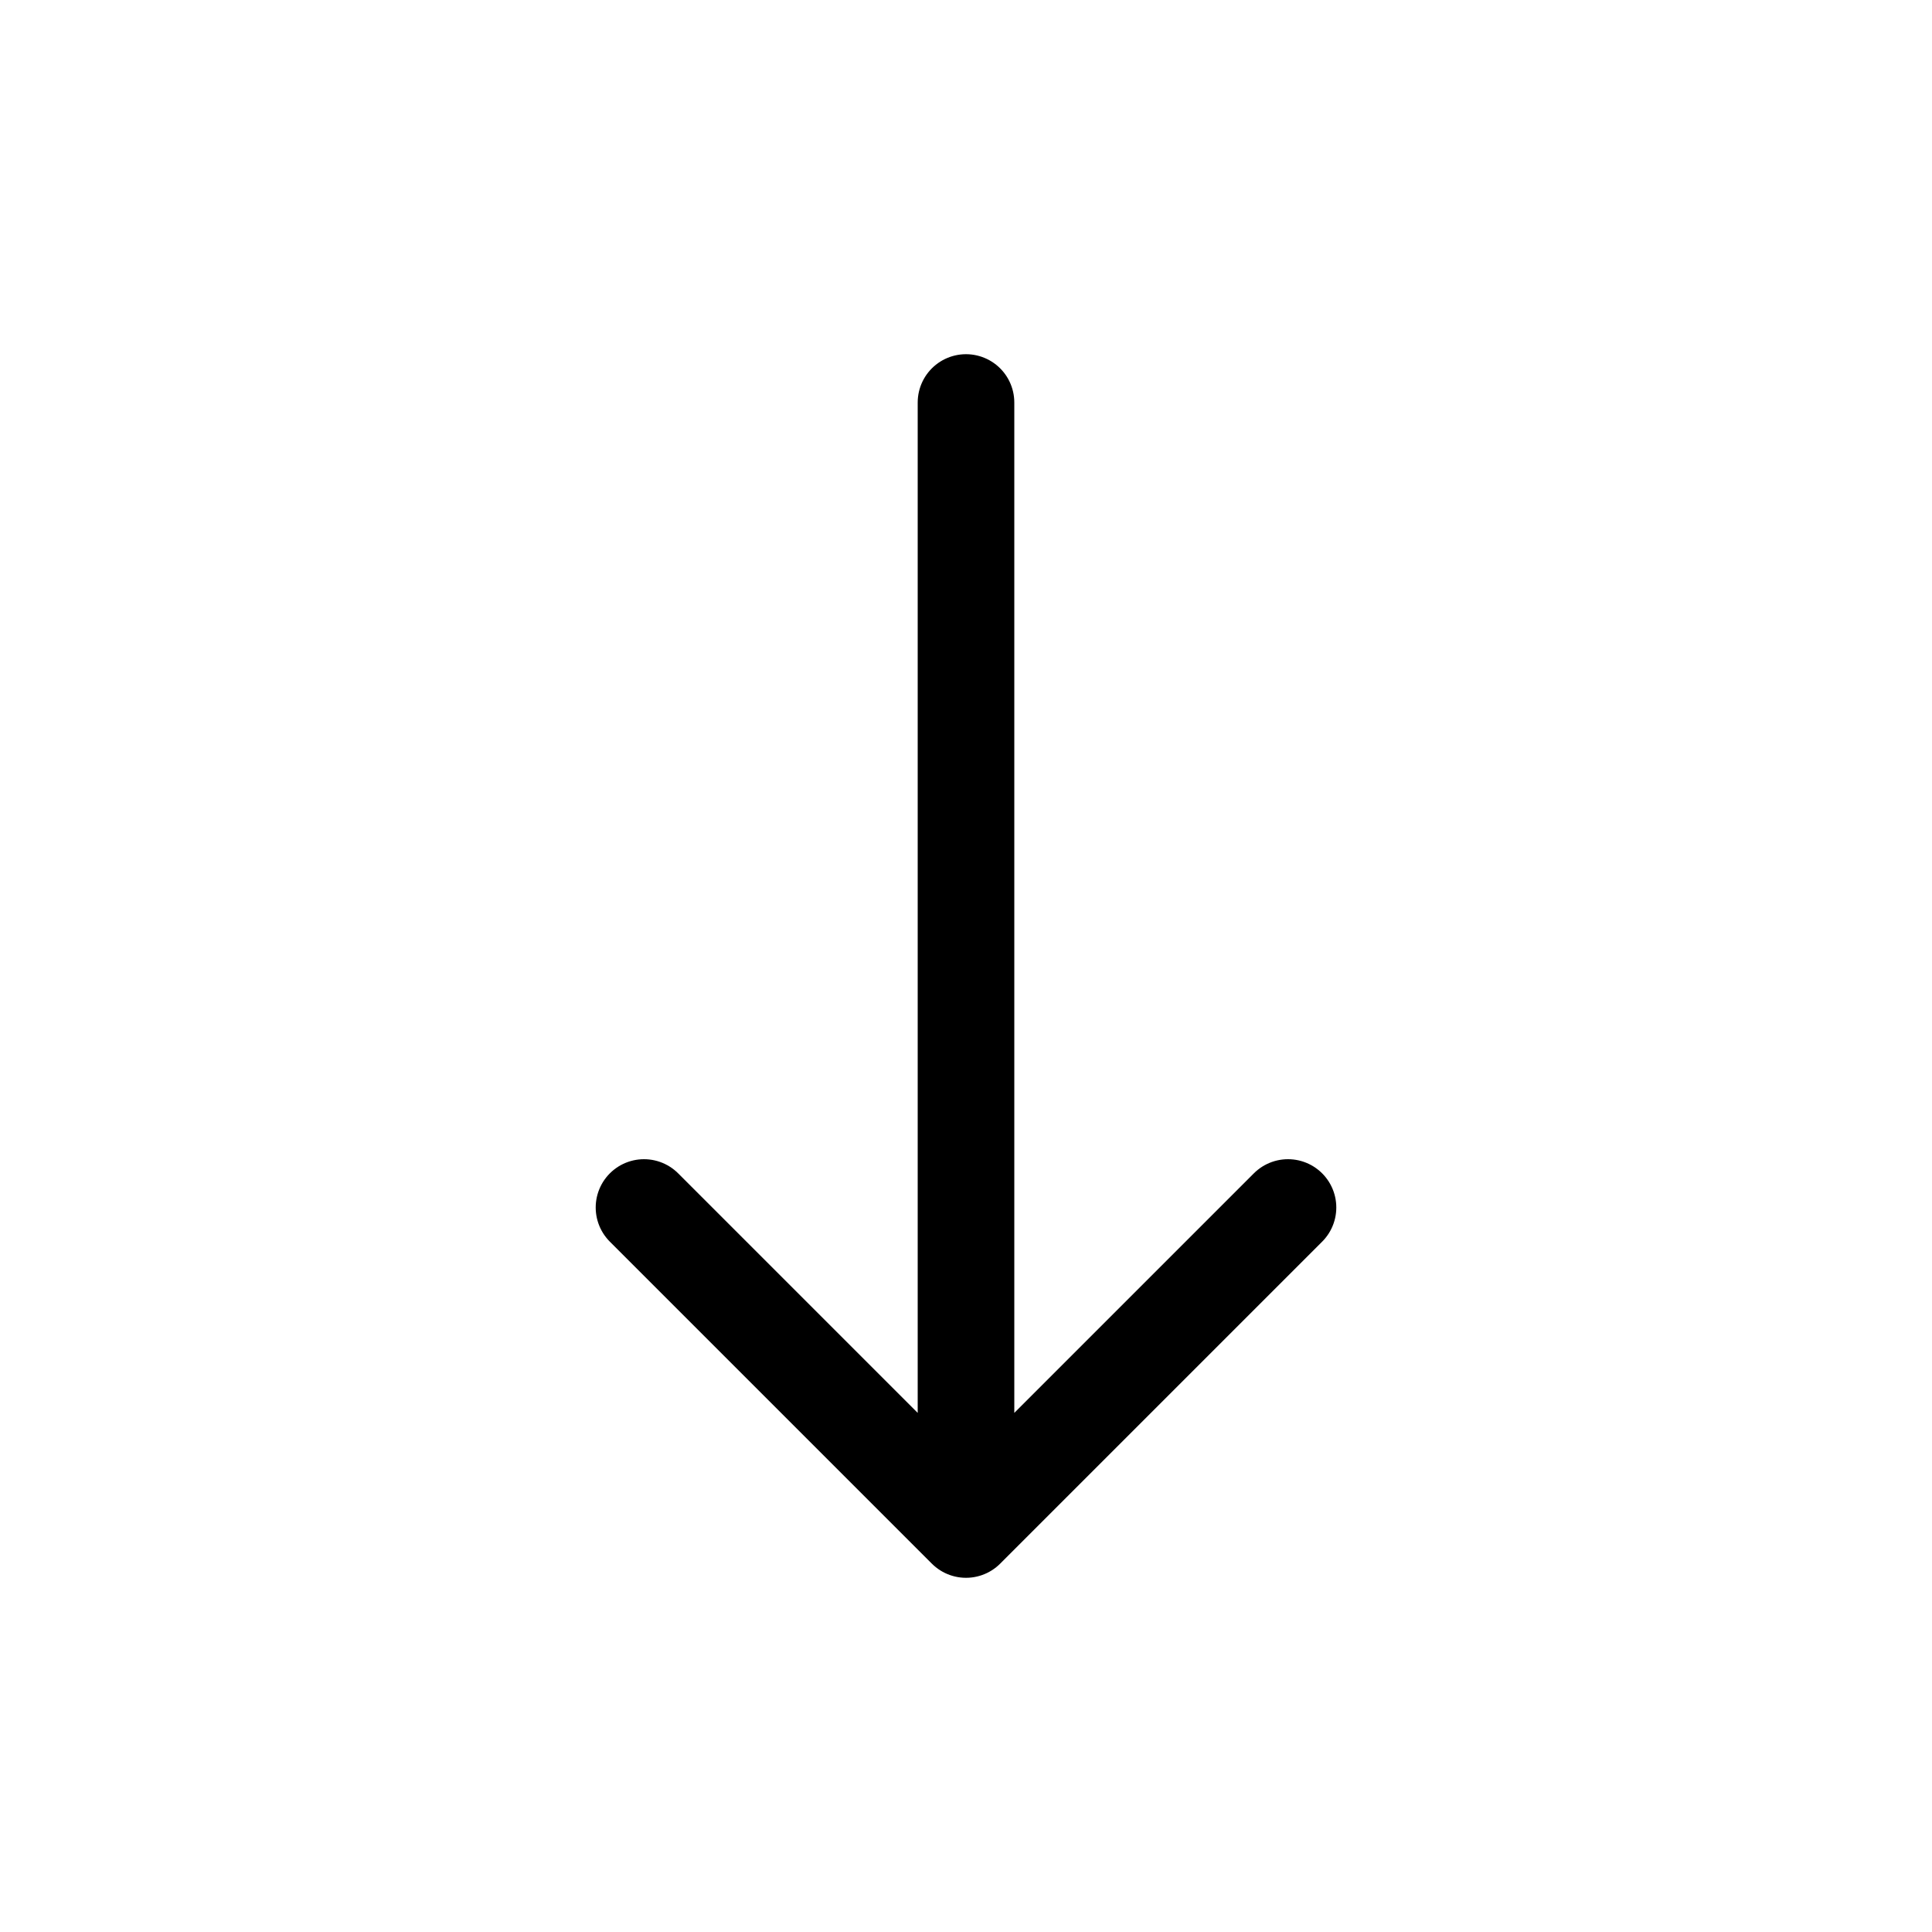
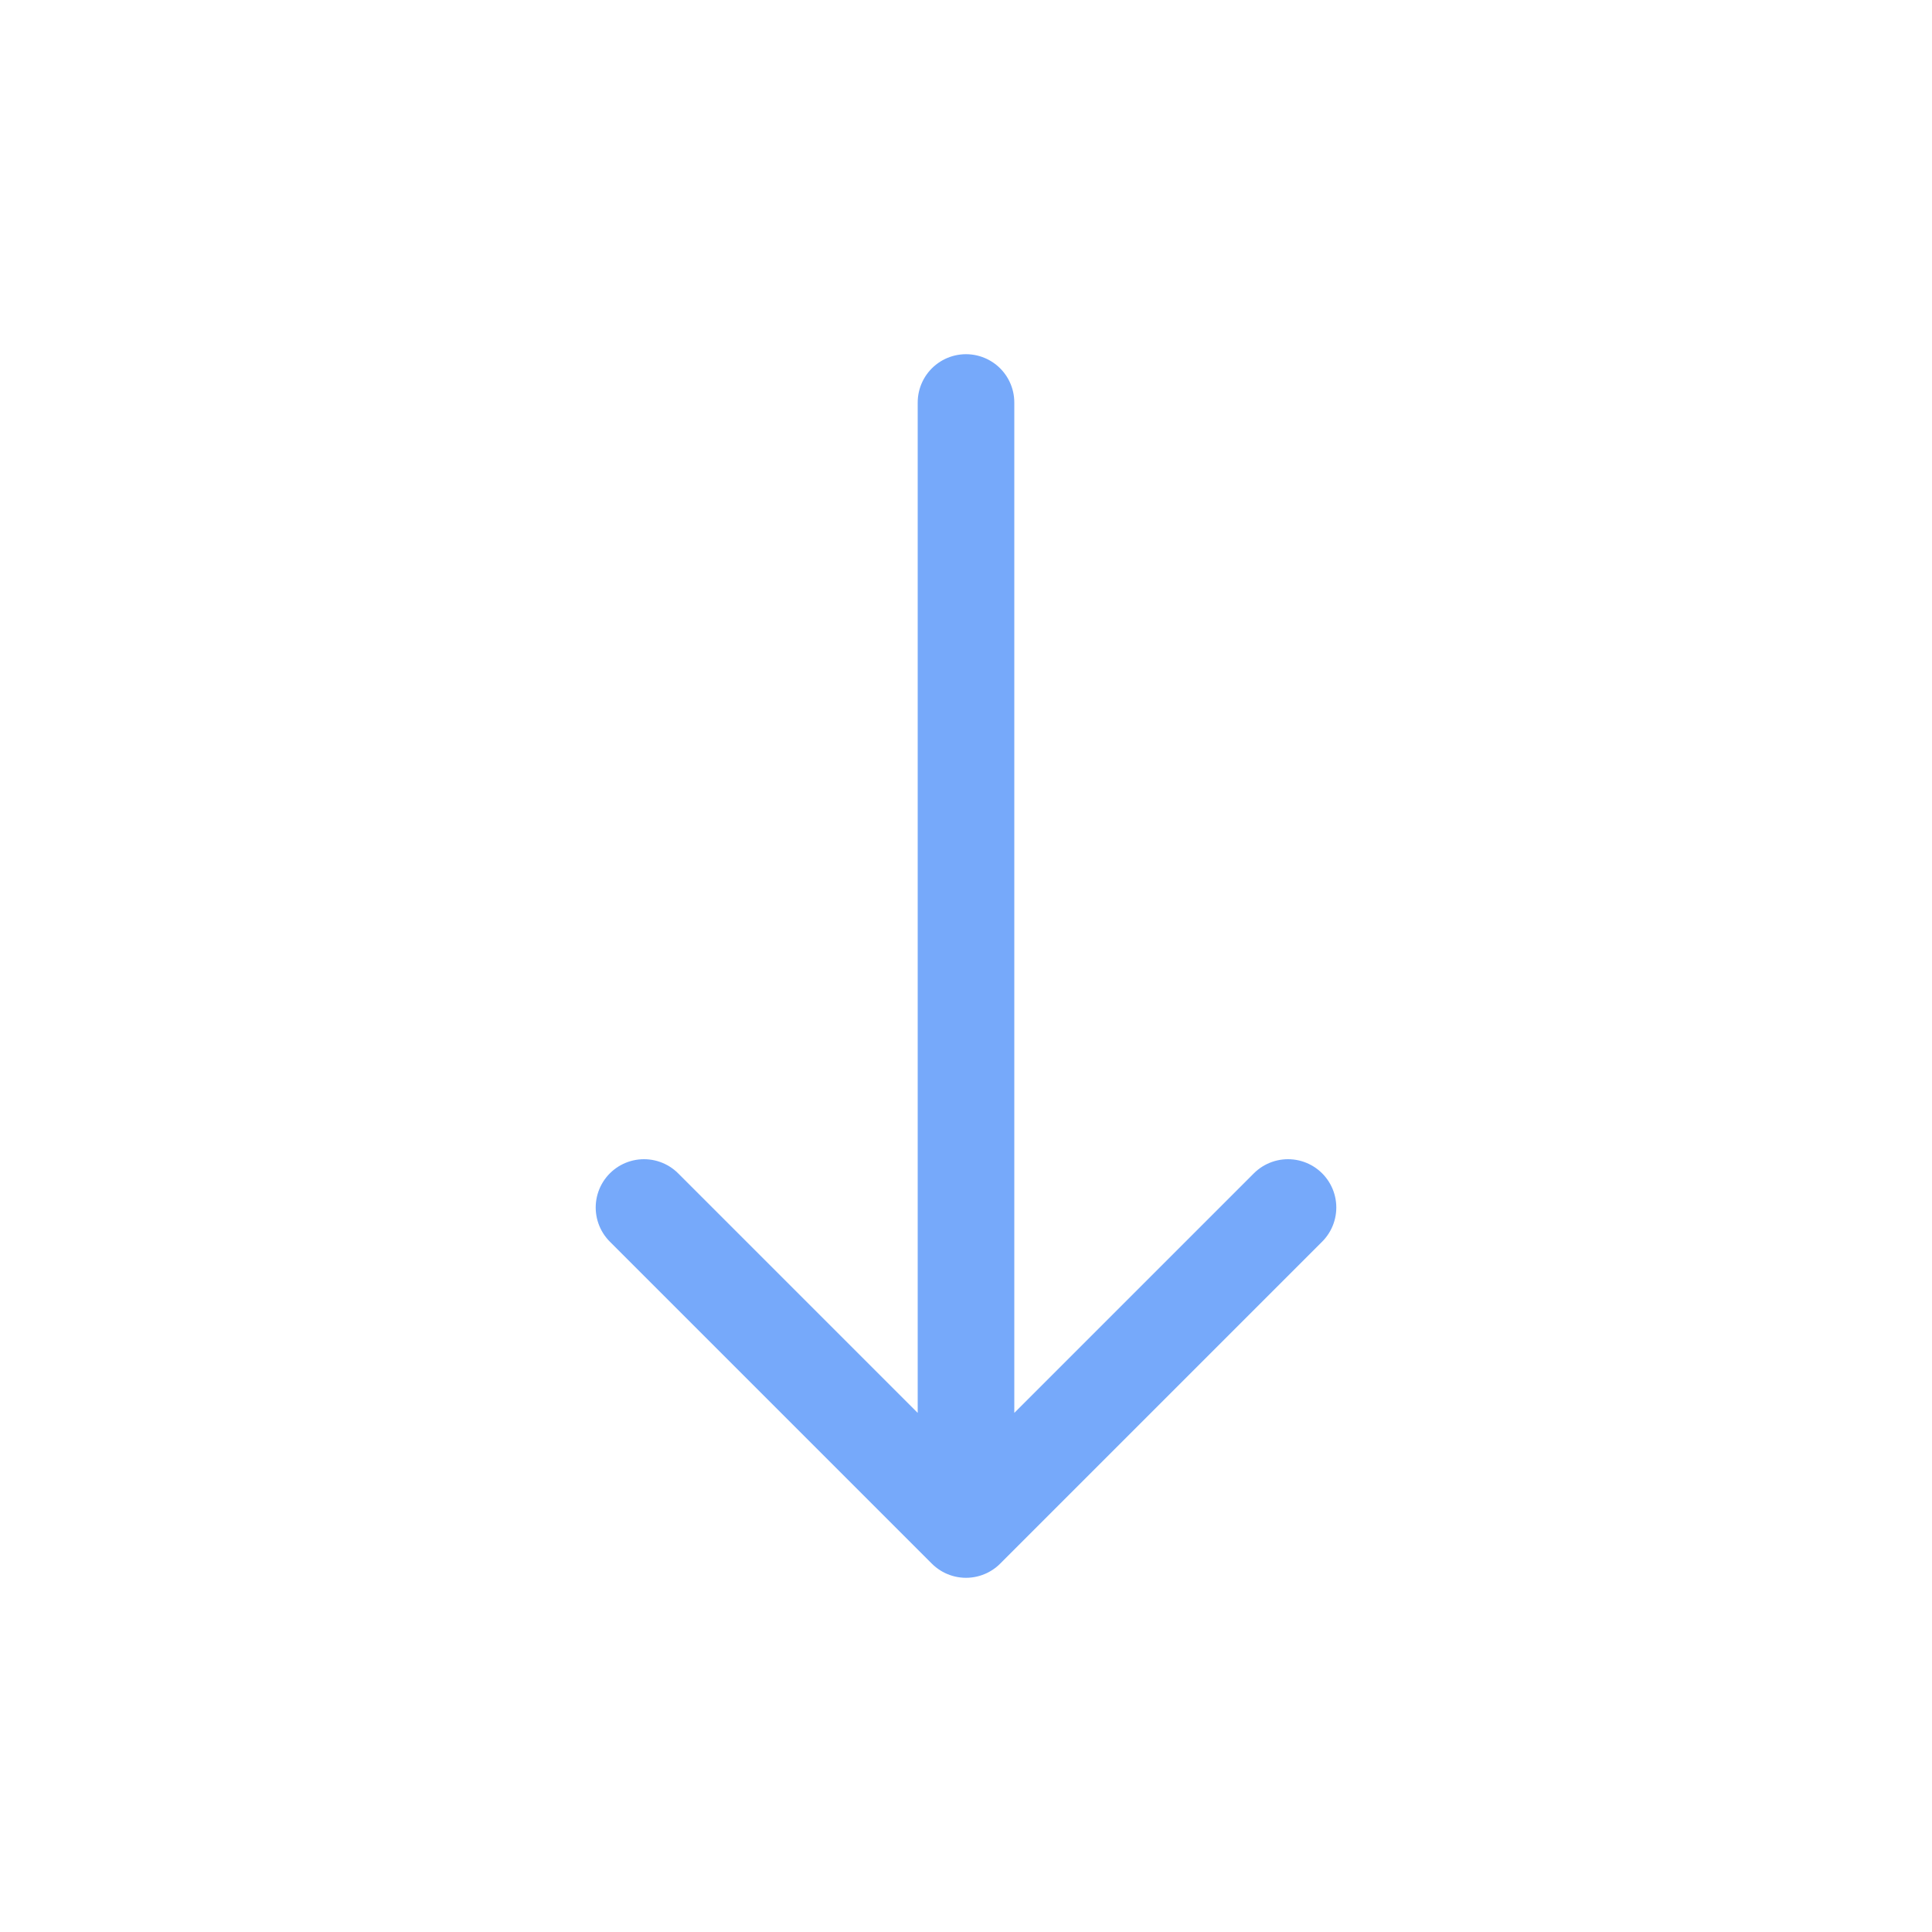
<svg xmlns="http://www.w3.org/2000/svg" width="24px" height="24px" aria-hidden="true" fill="none" viewBox="0 0 24 24">
-   <path stroke="currentColor" stroke-linecap="round" stroke-linejoin="round" stroke-width="1.2" d="M12 19V5m0 14-4-4m4 4 4-4" />
+   <path stroke="#76a9fa" stroke-linecap="round" stroke-linejoin="round" stroke-width="1.2" d="M12 19V5m0 14-4-4m4 4 4-4" />
</svg>
